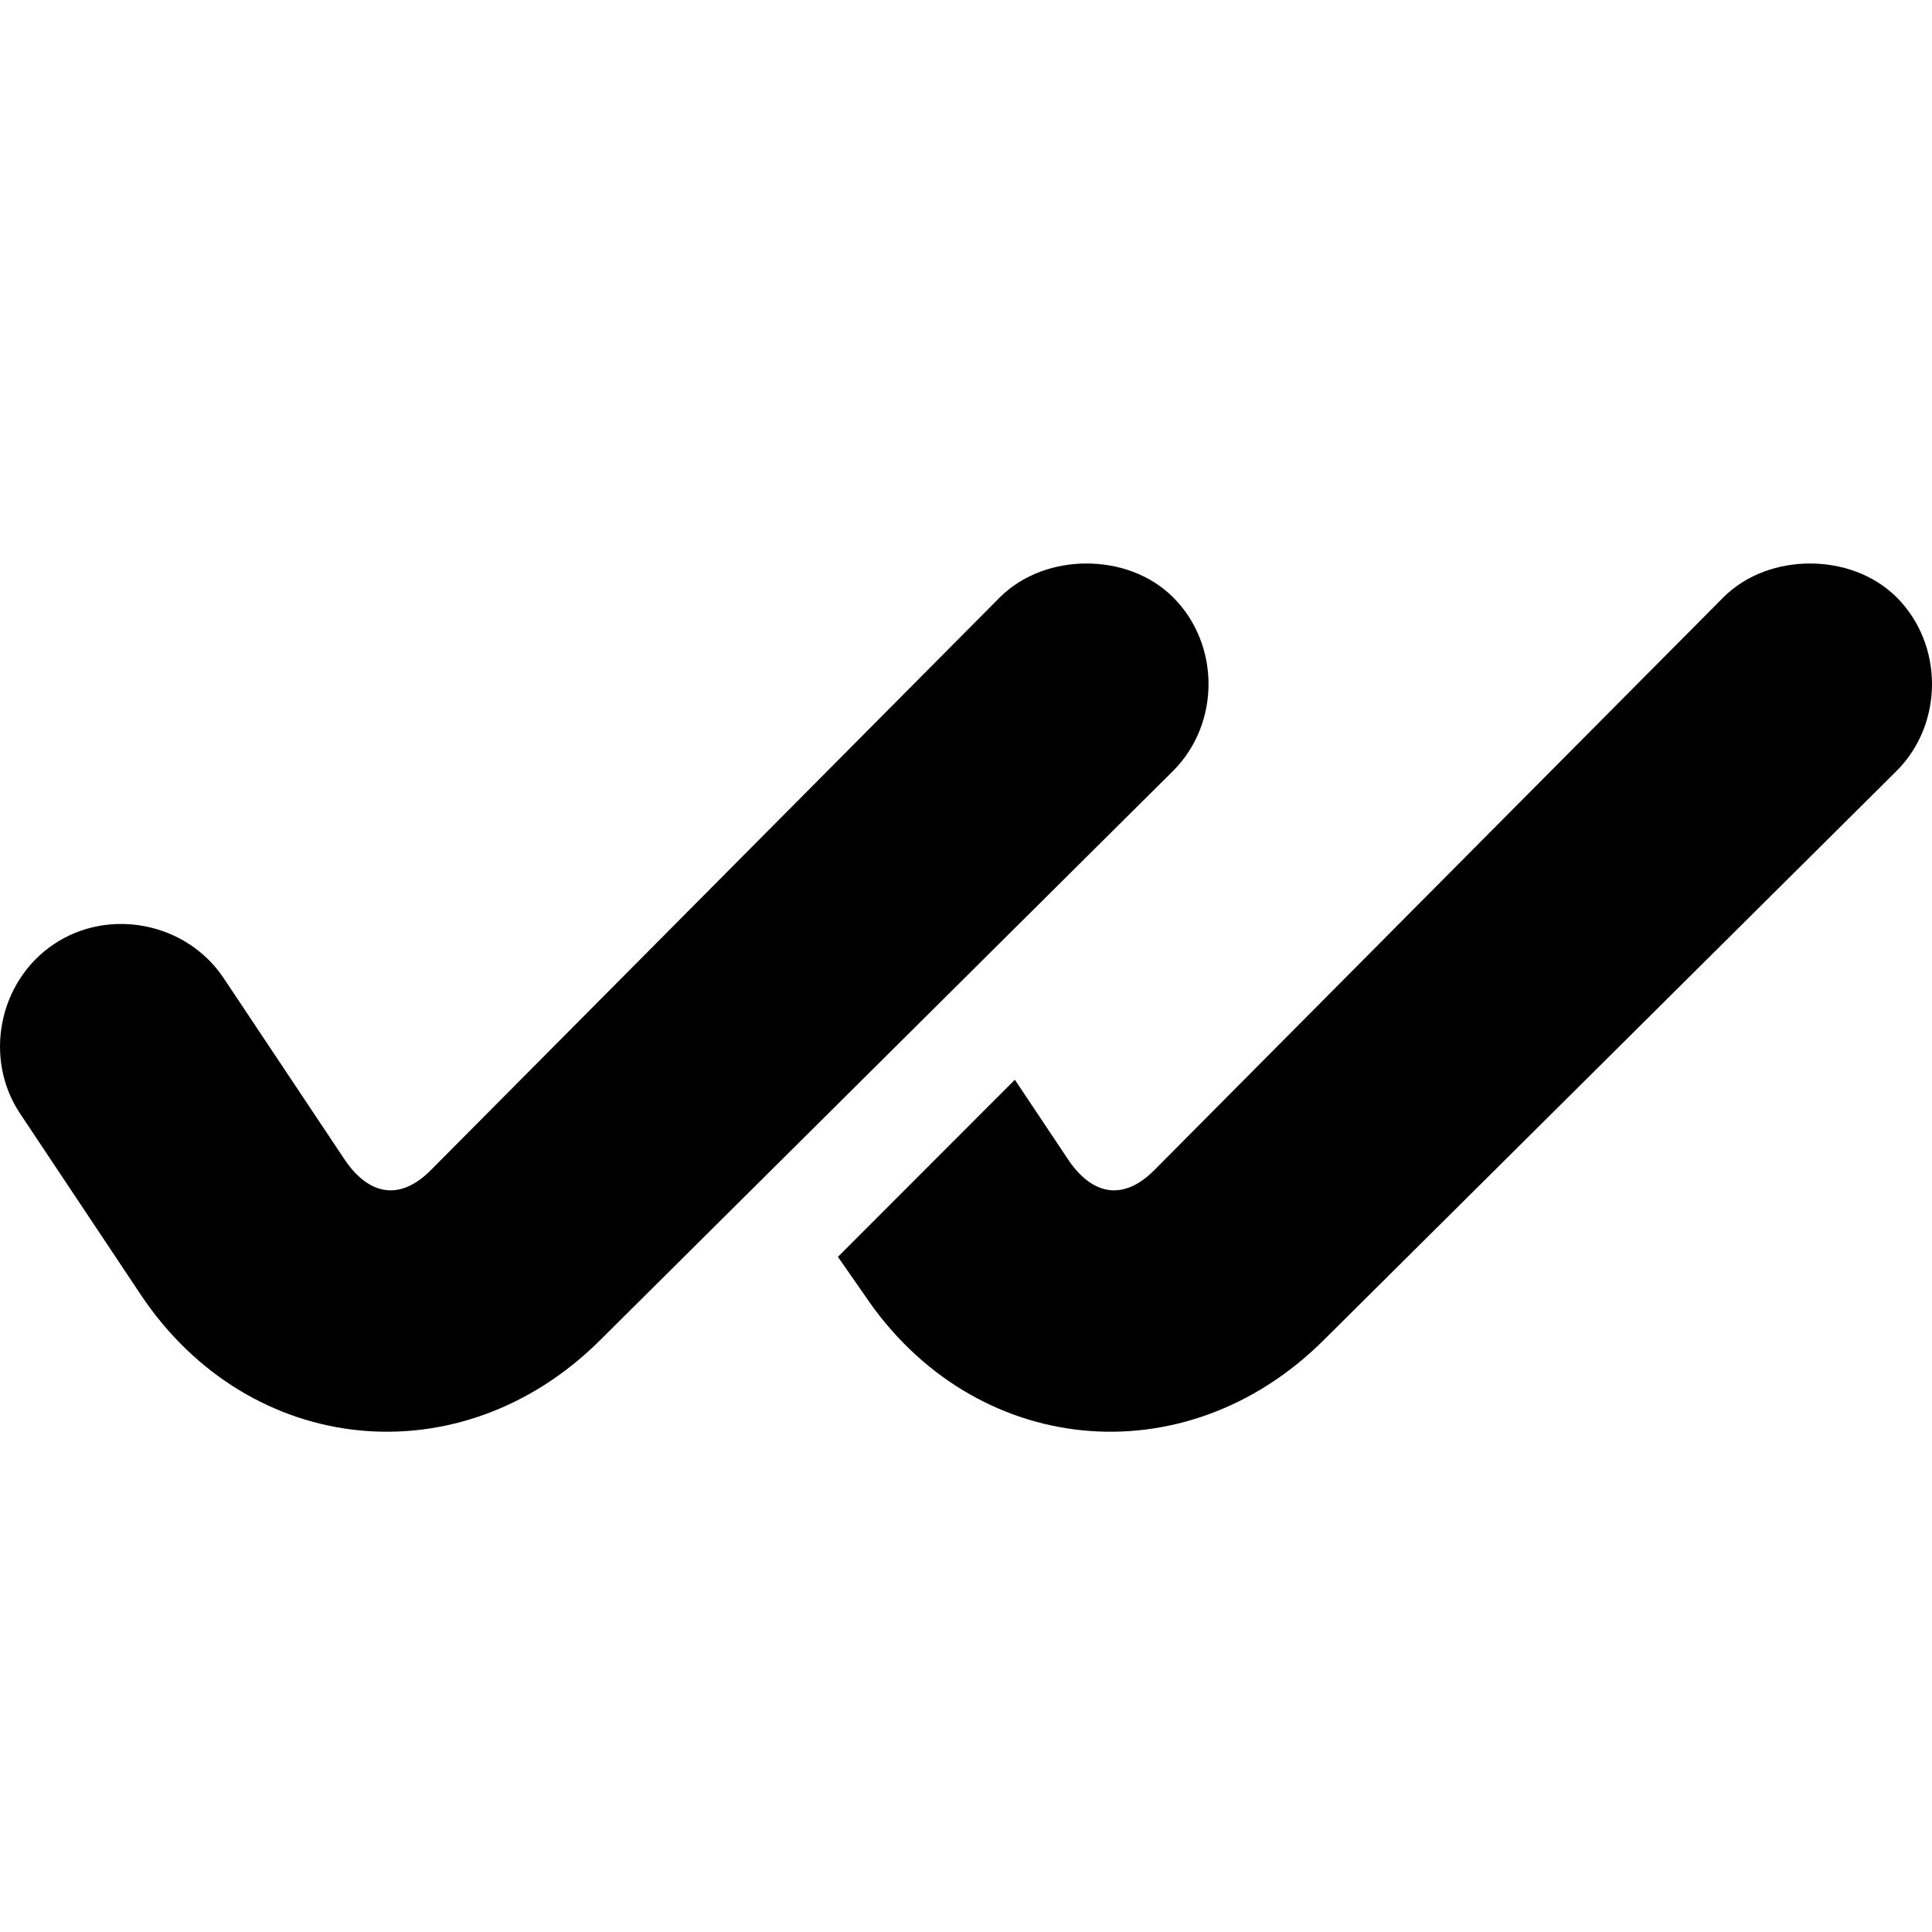
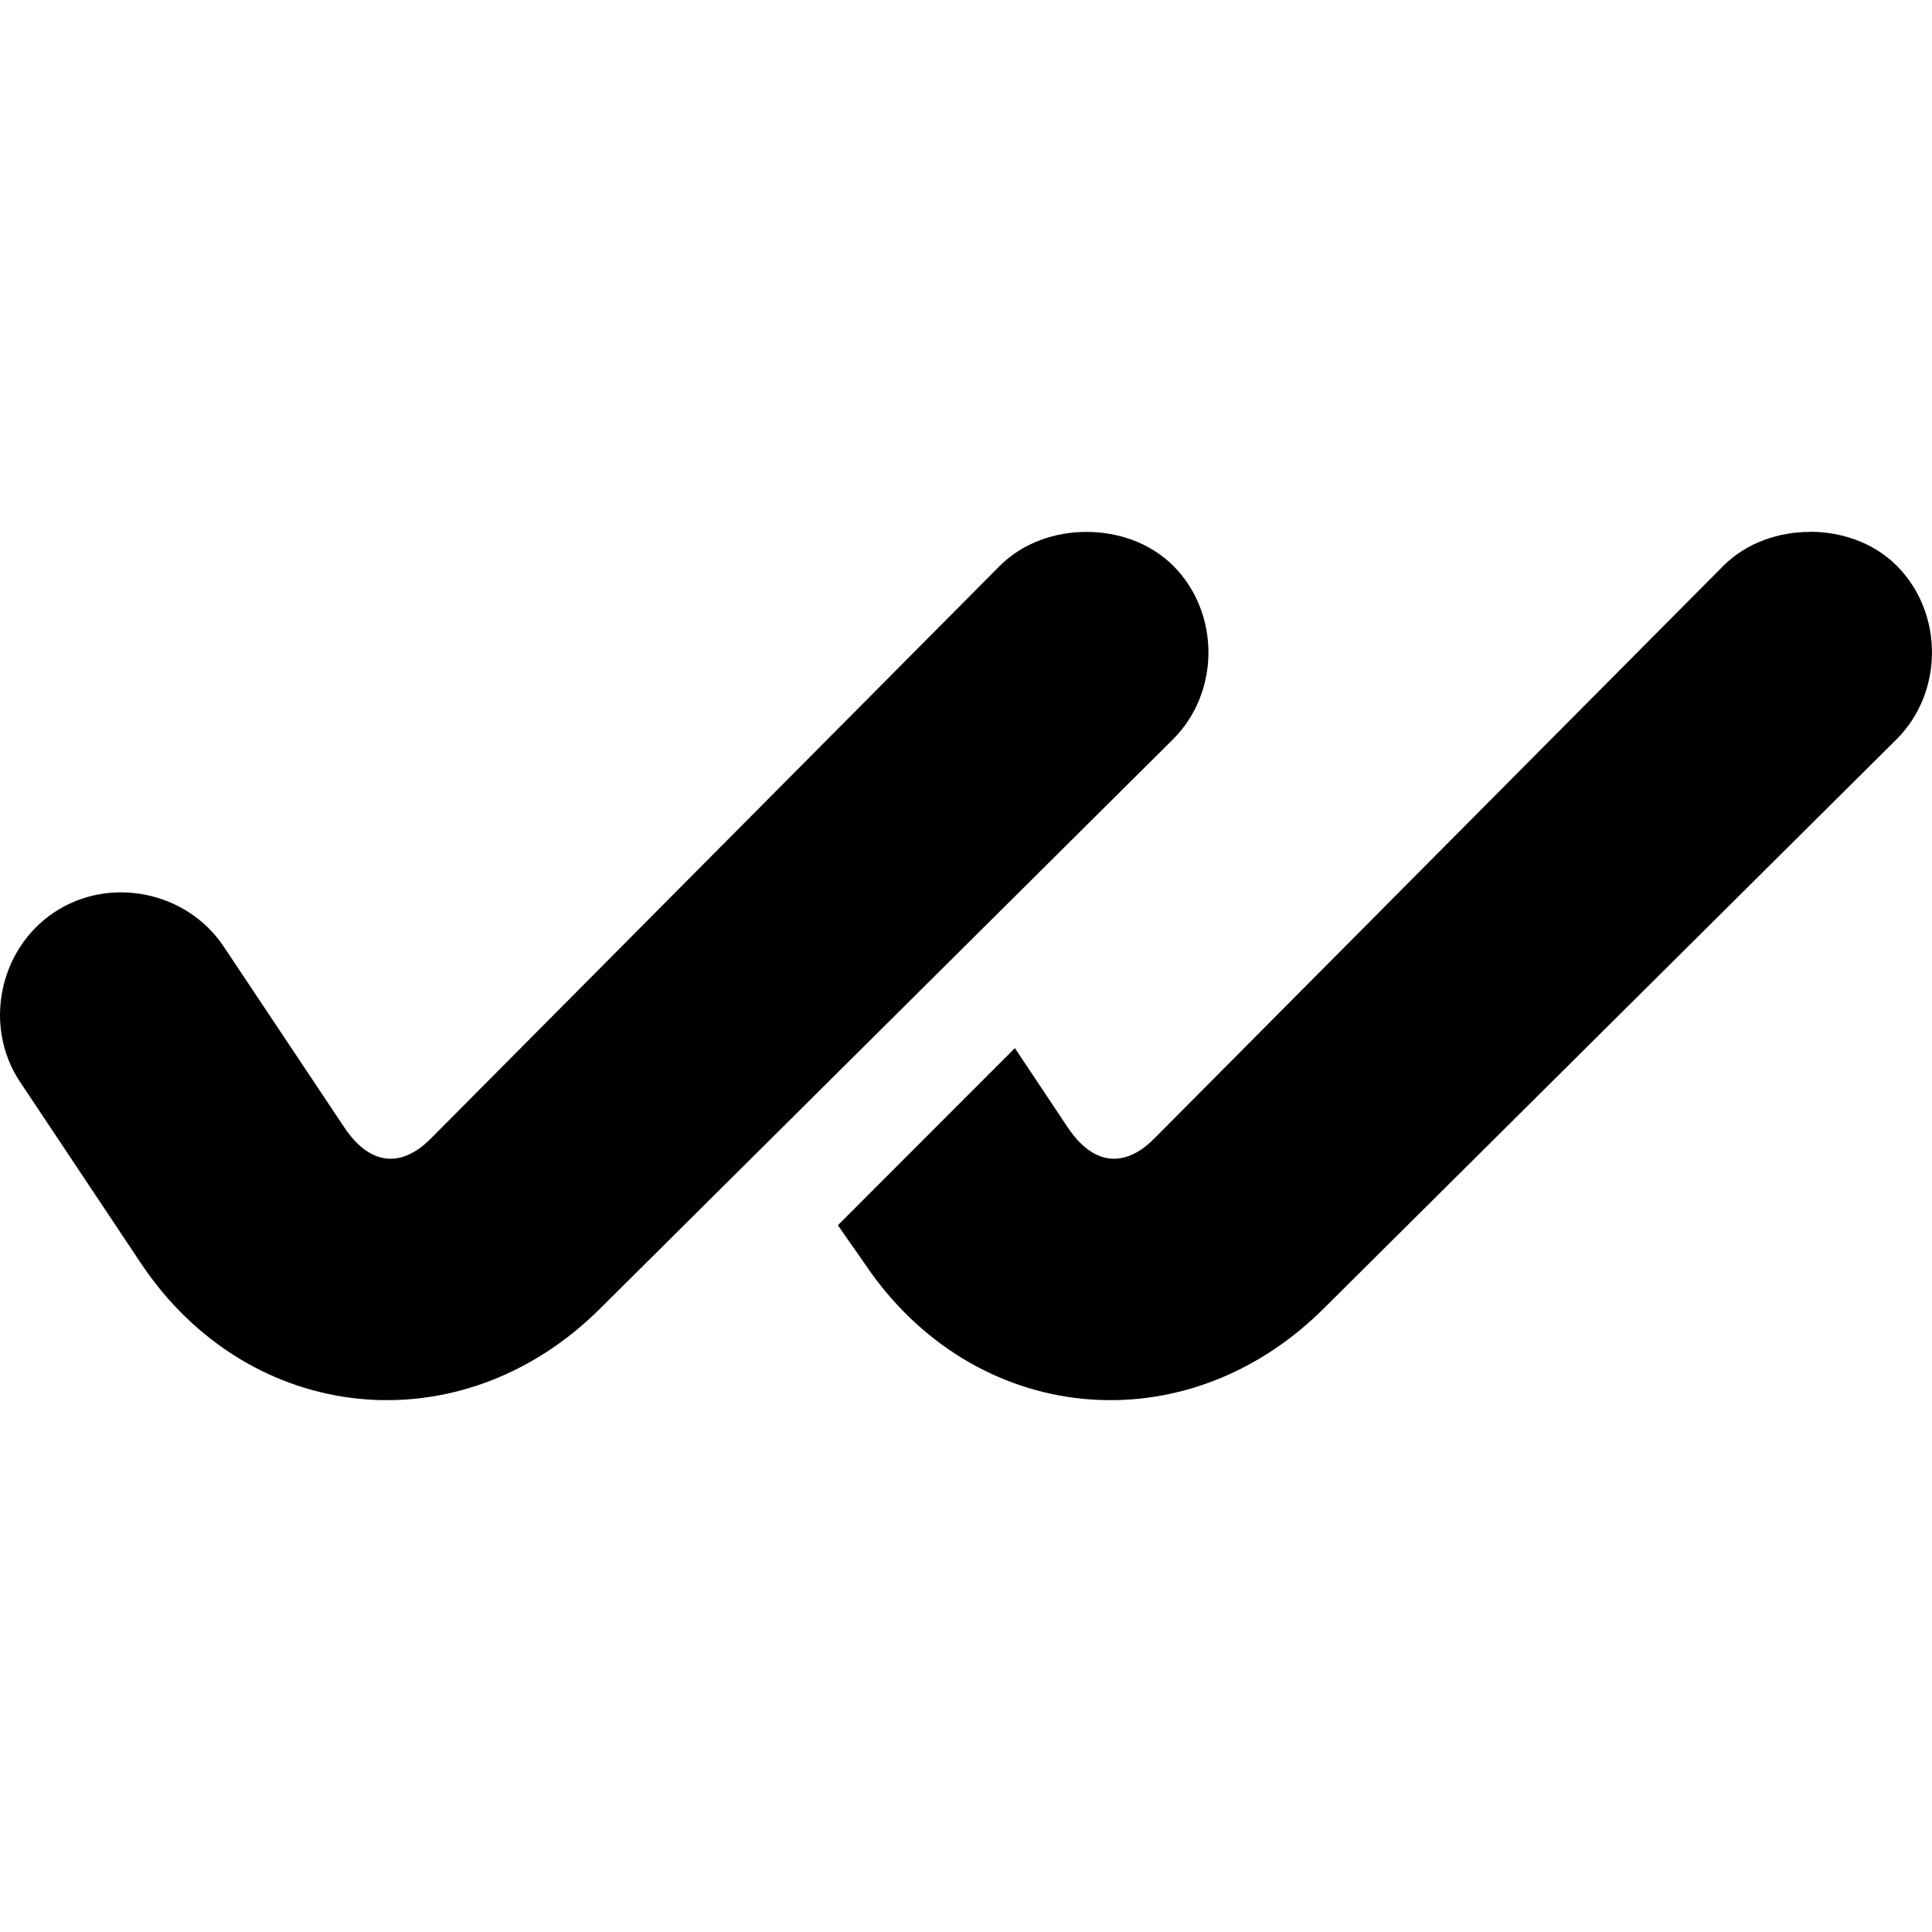
- <svg xmlns="http://www.w3.org/2000/svg" viewBox="0 0 24 24">
-   <path d="M13.497 7C13.114 7 12.714 7.129 12.42 7.421L5.352 14.536C4.967 14.923 4.579 14.851 4.276 14.397L2.778 12.15C2.318 11.461 1.359 11.269 0.672 11.727C-0.017 12.187 -0.209 13.146 0.25 13.834L1.747 16.081C3.1 18.109 5.735 18.366 7.459 16.644L14.574 9.575C15.159 8.989 15.159 8.007 14.574 7.421C14.281 7.129 13.881 7 13.497 7ZM22.485 7C22.101 7 21.701 7.129 21.408 7.421L14.339 14.536C13.954 14.923 13.566 14.851 13.264 14.397L12.607 13.413L10.409 15.613L10.735 16.081C12.088 18.109 14.723 18.366 16.447 16.644L23.562 9.575C24.146 8.989 24.146 8.007 23.562 7.421C23.268 7.129 22.868 7 22.485 7Z" />
+ <svg xmlns="http://www.w3.org/2000/svg" viewBox="0 0 16 16">
+   <path d="m 8.998,4.405 c -0.256,0 -0.522,0.086 -0.718,0.281 L 3.568,9.429 c -0.257,0.258 -0.515,0.21 -0.717,-0.093 l -0.999,-1.498 c -0.307,-0.459 -0.946,-0.587 -1.404,-0.282 -0.459,0.307 -0.587,0.946 -0.282,1.404 L 1.165,10.459 c 0.902,1.352 2.658,1.524 3.808,0.375 L 9.716,6.121 c 0.389,-0.39 0.389,-1.046 0,-1.436 C 9.52,4.491 9.254,4.405 8.998,4.405 Z m 5.992,0 c -0.256,0 -0.522,0.086 -0.718,0.281 L 9.559,9.429 c -0.257,0.258 -0.515,0.21 -0.717,-0.093 l -0.437,-0.656 -1.466,1.467 0.218,0.312 c 0.902,1.352 2.658,1.524 3.808,0.375 l 4.743,-4.713 c 0.389,-0.39 0.389,-1.046 0,-1.436 -0.196,-0.195 -0.462,-0.281 -0.718,-0.281 z" />
</svg>
